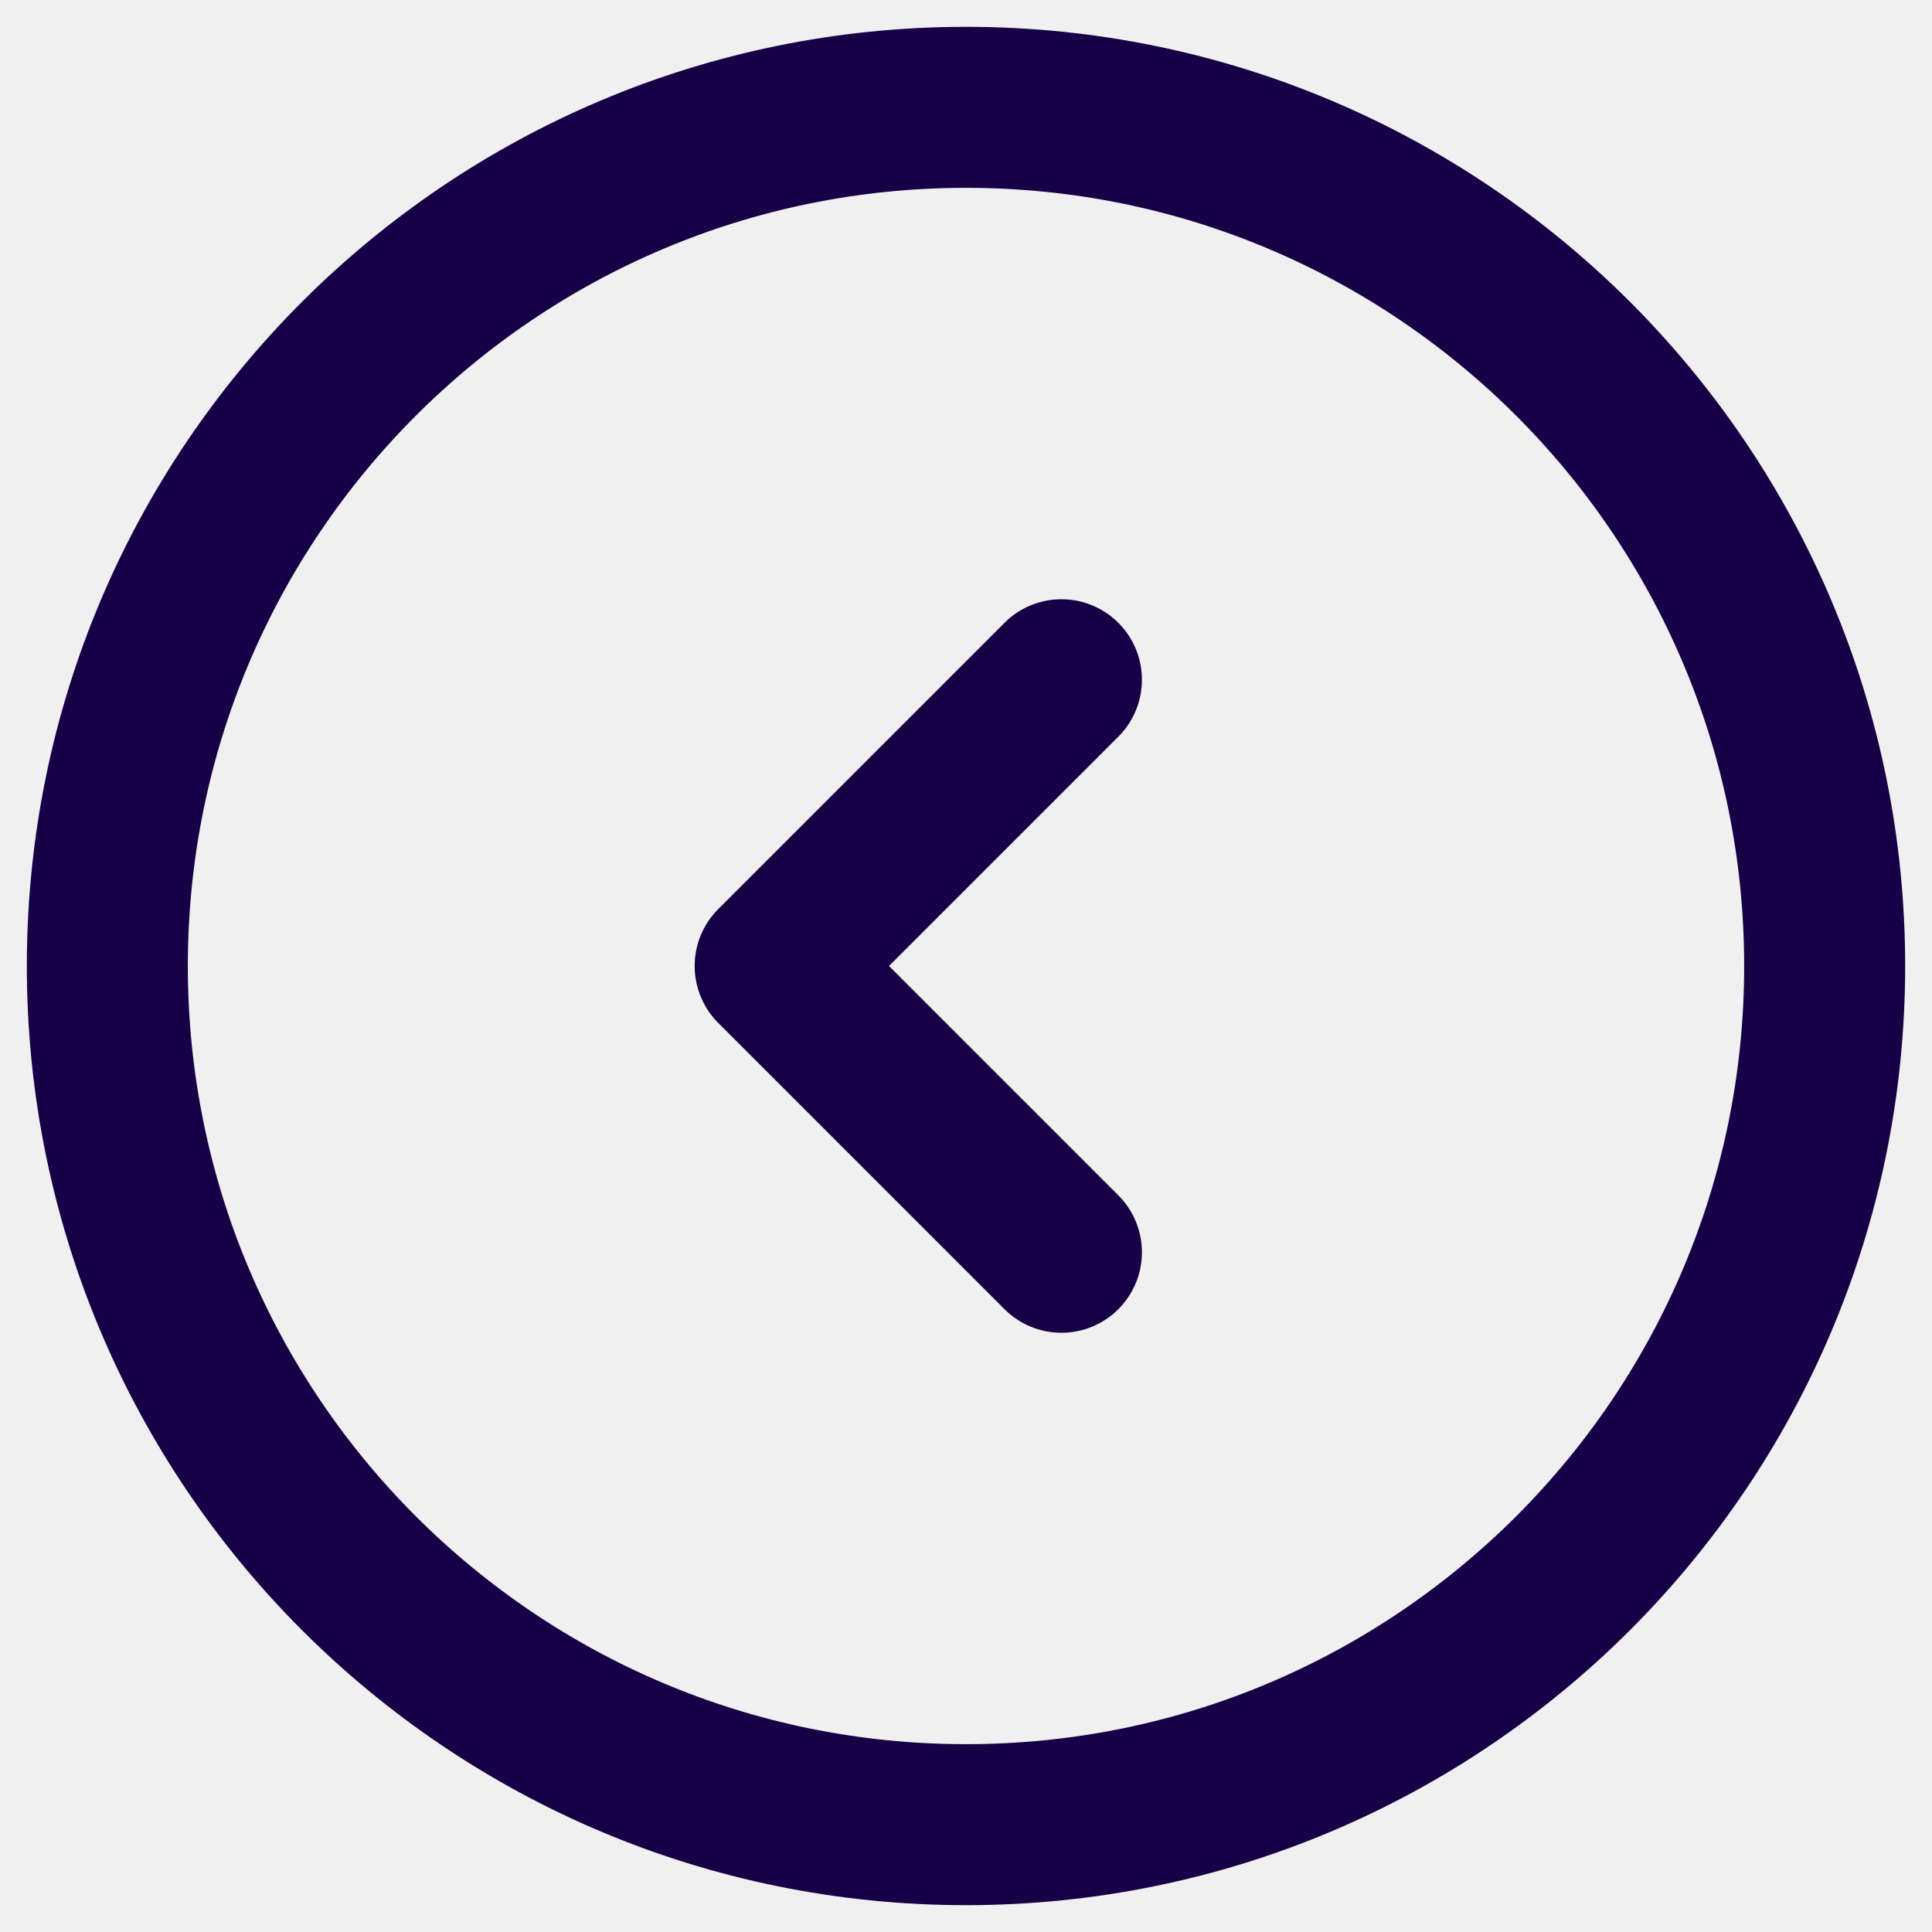
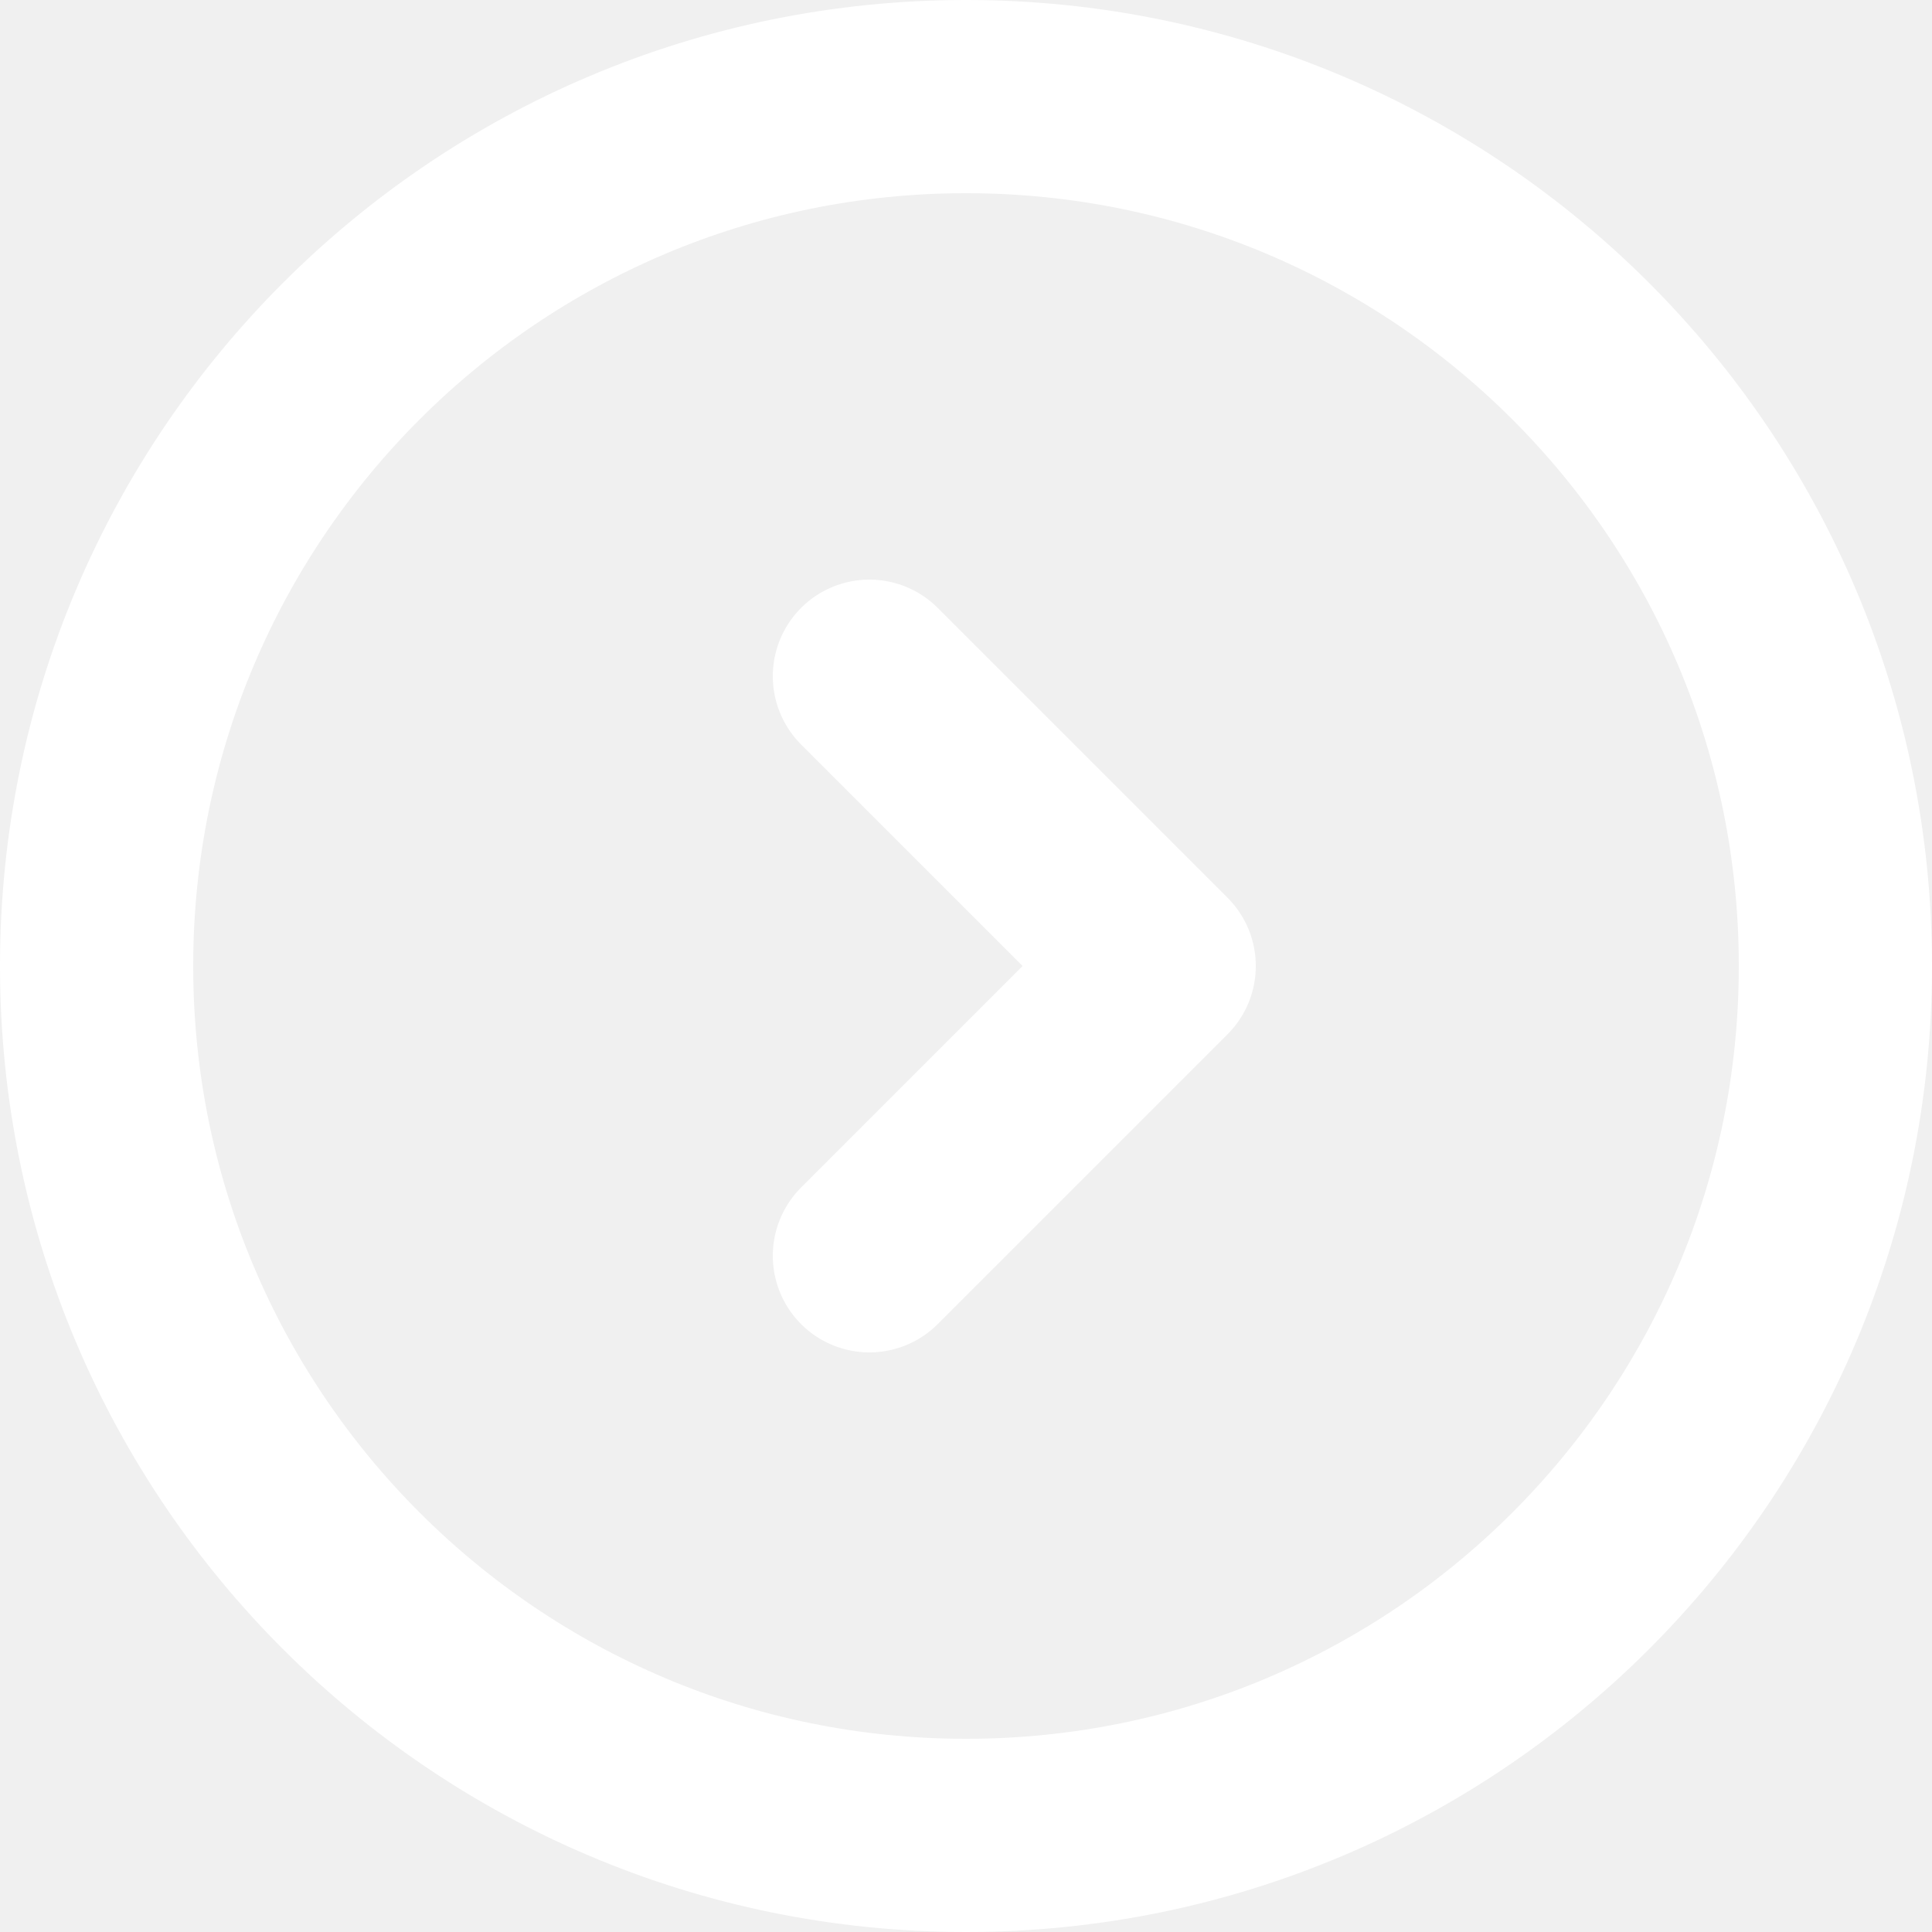
- <svg xmlns="http://www.w3.org/2000/svg" width="18" height="18" viewBox="0 0 18 18" fill="none">
-   <path d="M9.889 6.333L7.222 9L9.889 11.667M1 9C1 4.582 4.582 1 9 1C13.418 1 17 4.582 17 9C17 13.418 13.418 17 9 17C4.582 17 1 13.418 1 9Z" stroke="#170045" stroke-width="1.5" stroke-linecap="round" stroke-linejoin="round" />
+ <svg xmlns="http://www.w3.org/2000/svg" width="20" height="20" viewBox="0 0 20 20" fill="none">
+   <path d="M9 7L12 10L9 13M19 10C19 5.029 14.971 1 10 1C5.029 1 1 5.029 1 10C1 14.971 5.029 19 10 19C14.971 19 19 14.971 19 10Z" stroke="white" stroke-width="2" stroke-linecap="round" stroke-linejoin="round" />
</svg>
